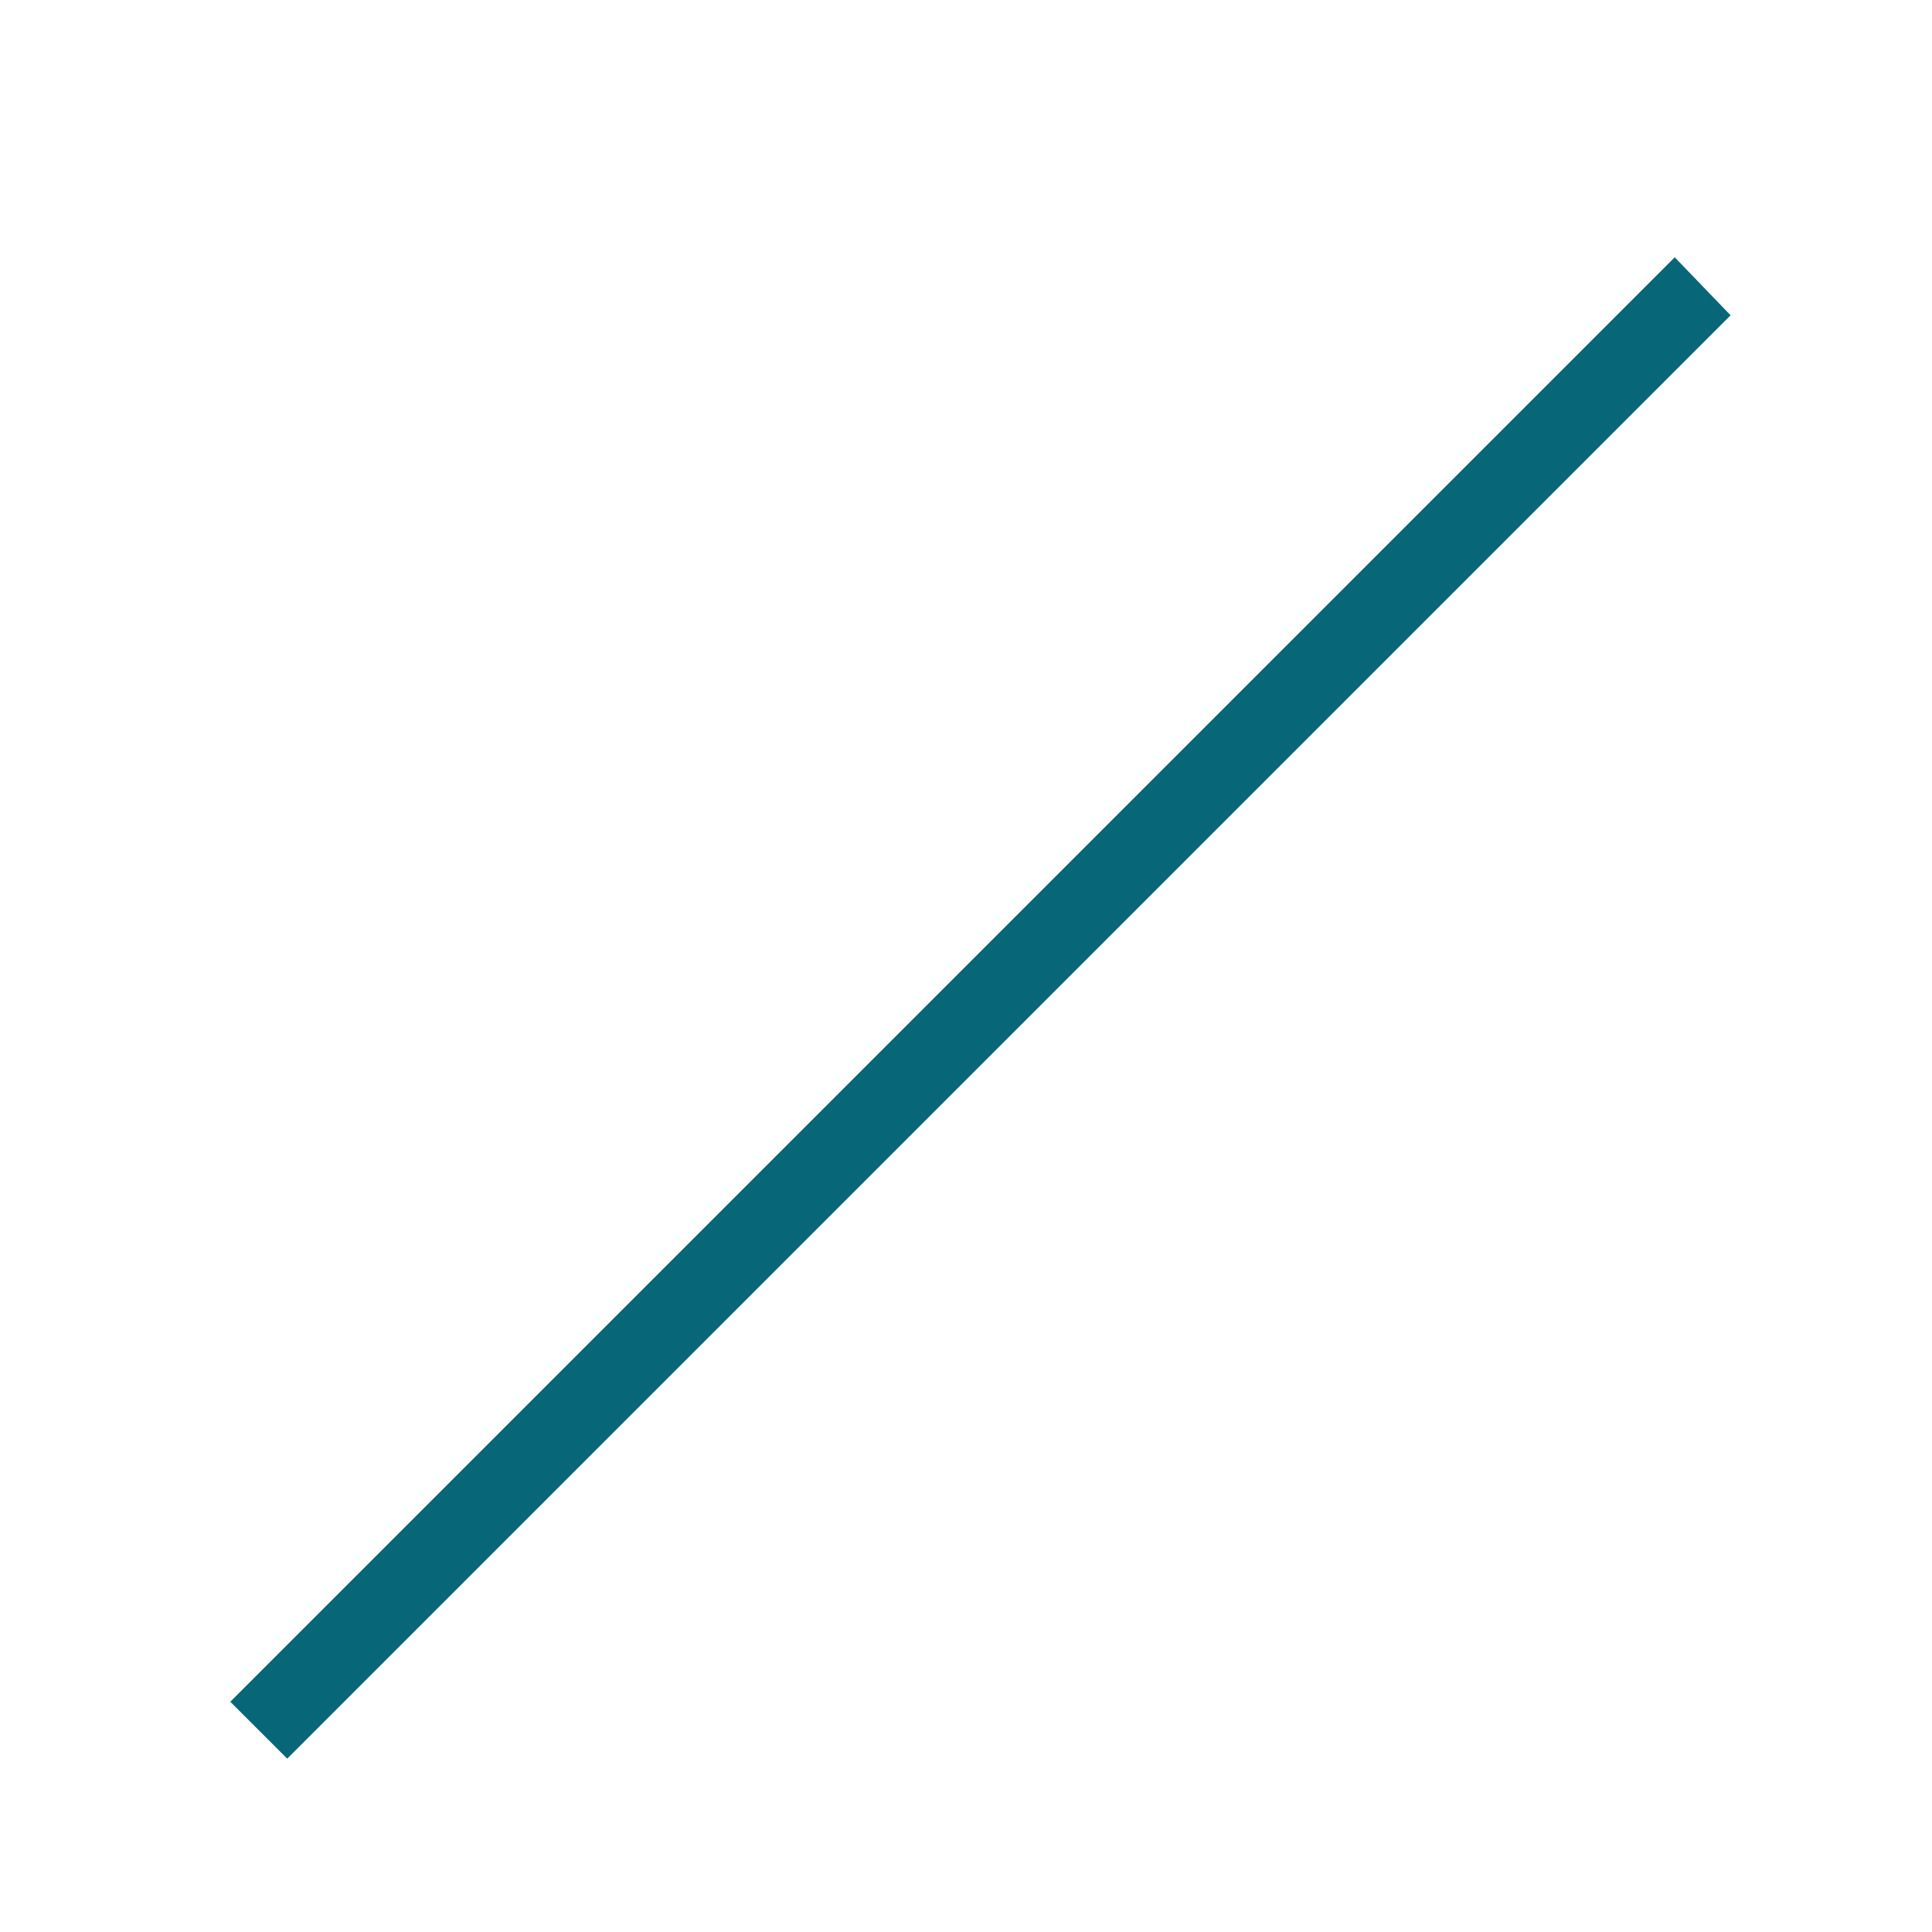
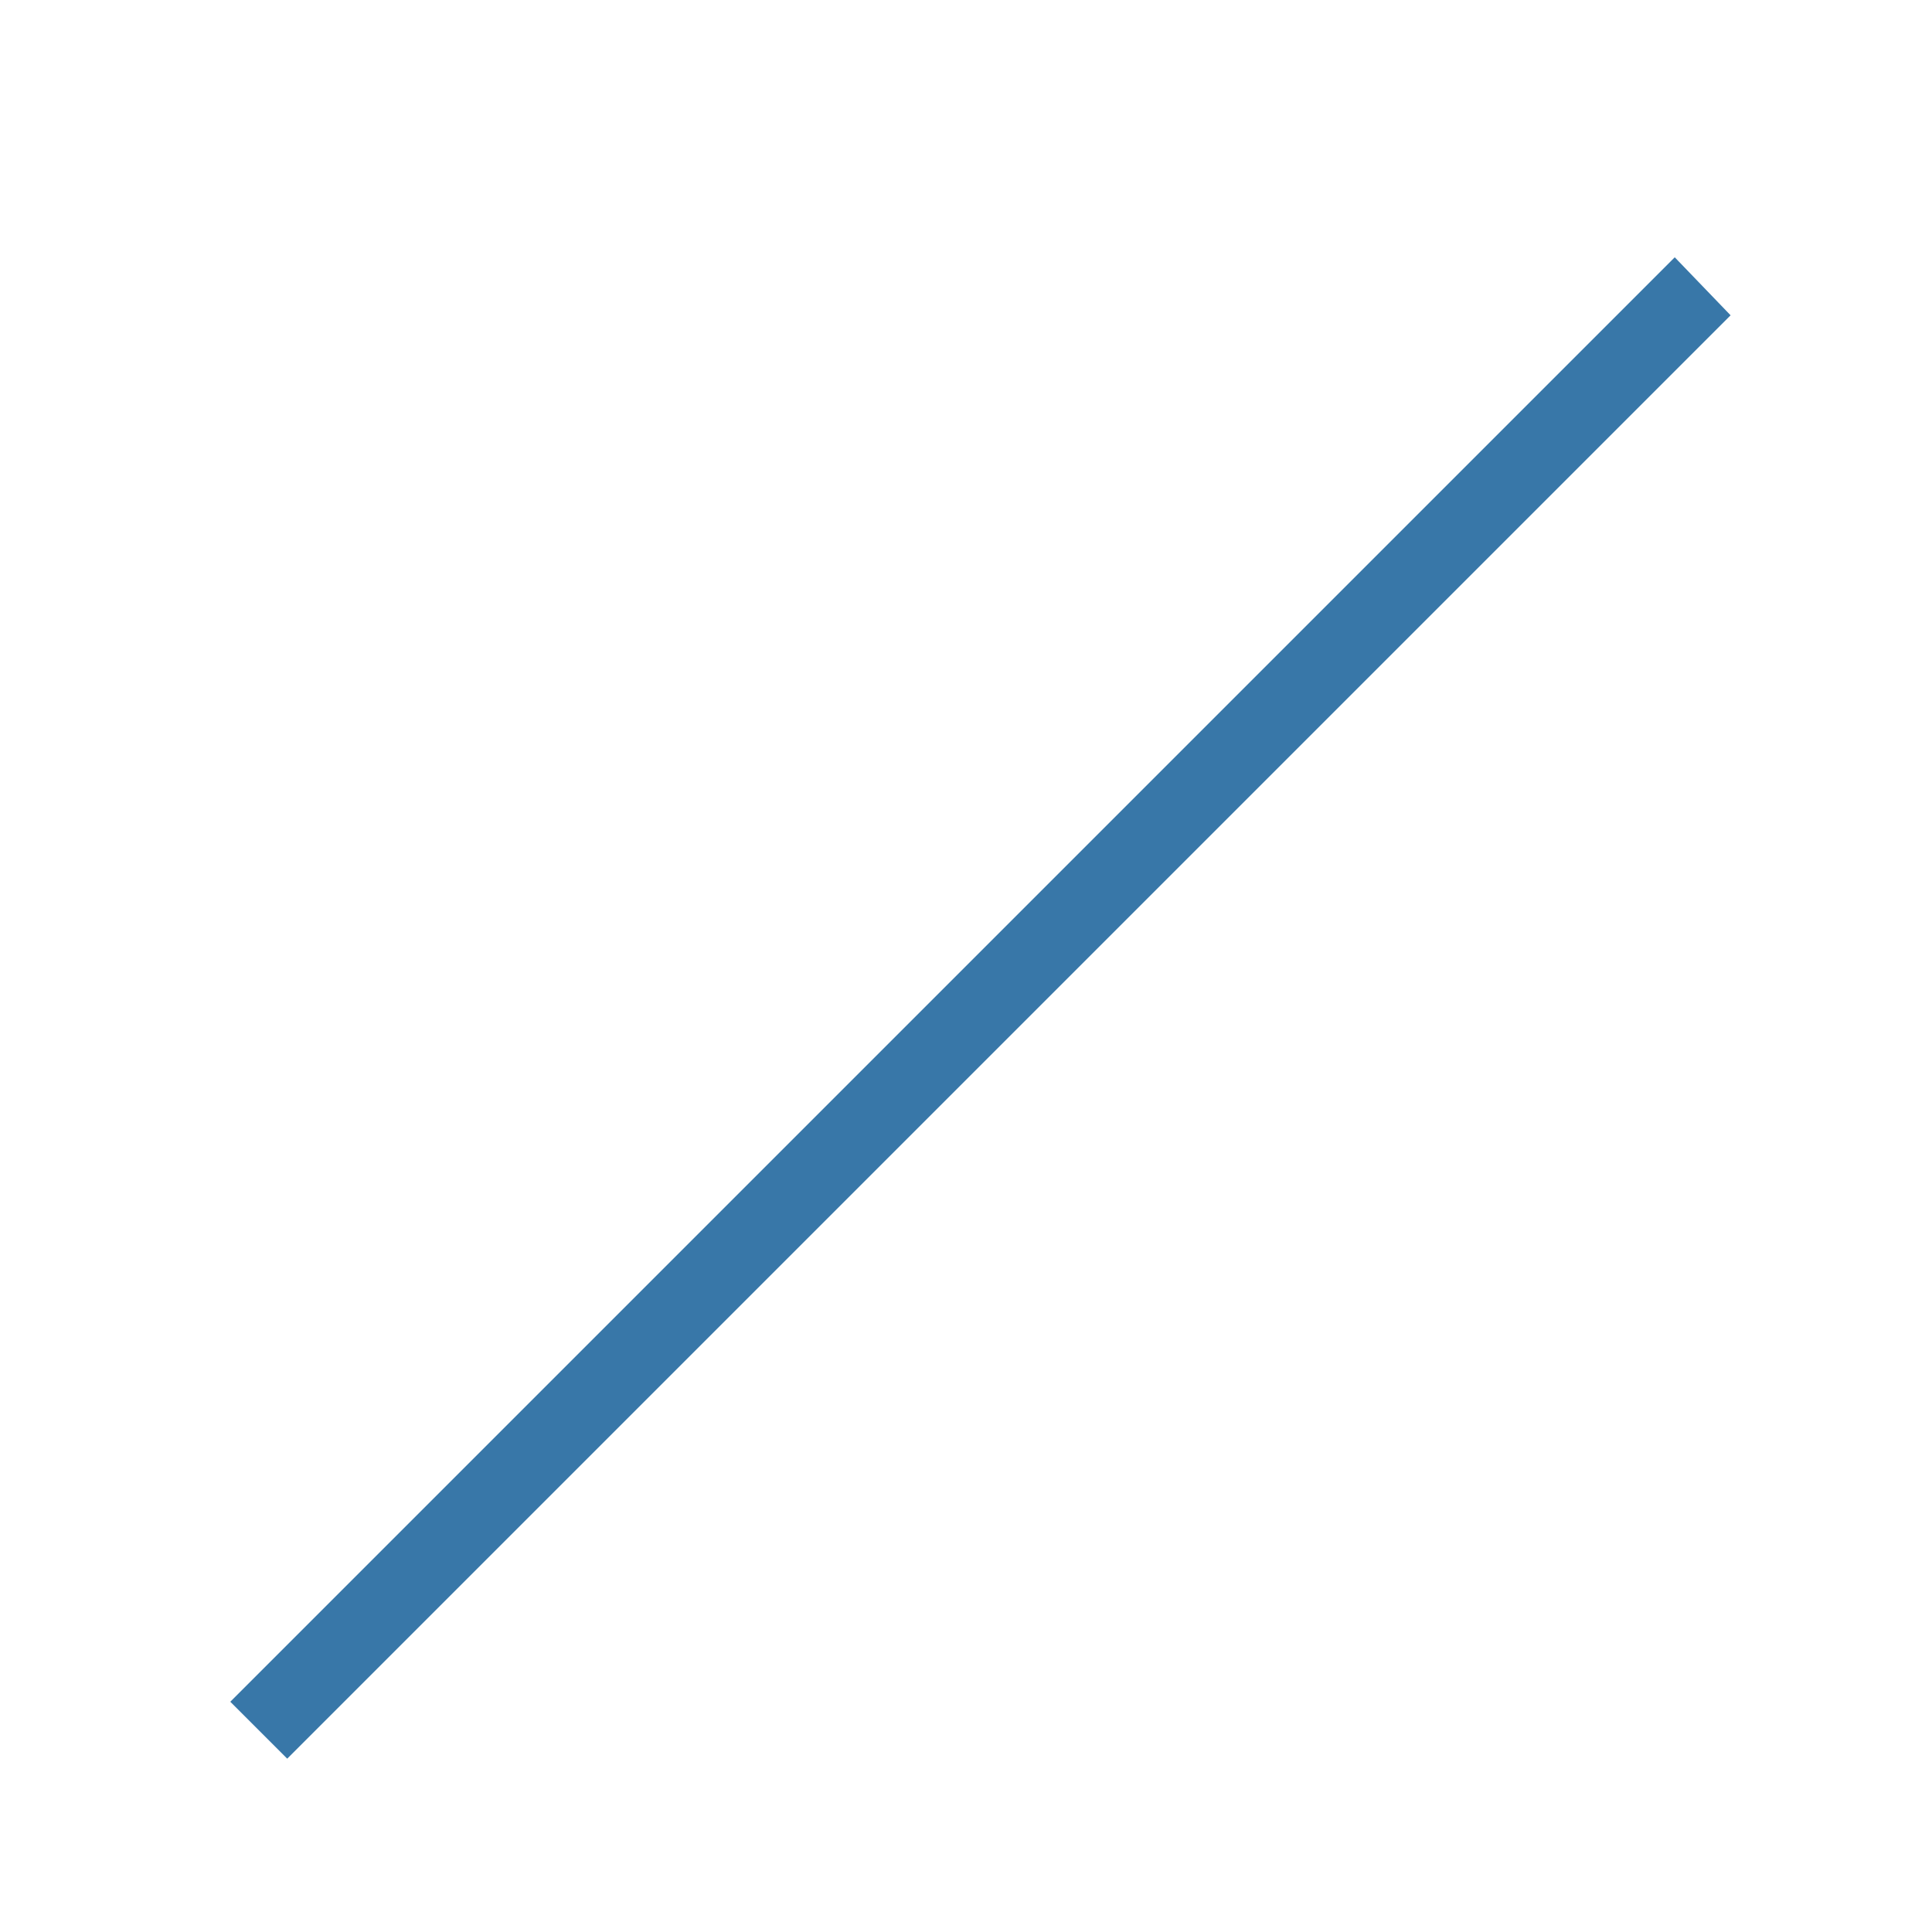
<svg xmlns="http://www.w3.org/2000/svg" width="24" height="24" preserveAspectRatio="xMidYMid meet" role="img" aria-hidden="true">
  <g>
    <g transform="rotate(-45 12.1855 12.5216)" stroke="null" id="svg_1">
-       <path stroke="null" id="svg_2" fill="#076678" d="m-0.502,13.022l0,-1l25.376,0l-0.019,1l-25.356,0z" />
+       <path stroke="null" id="svg_2" fill="#3877a8" d="m-0.502,13.022l0,-1l25.376,0l-0.019,1l-25.356,0z" />
    </g>
  </g>
</svg>
